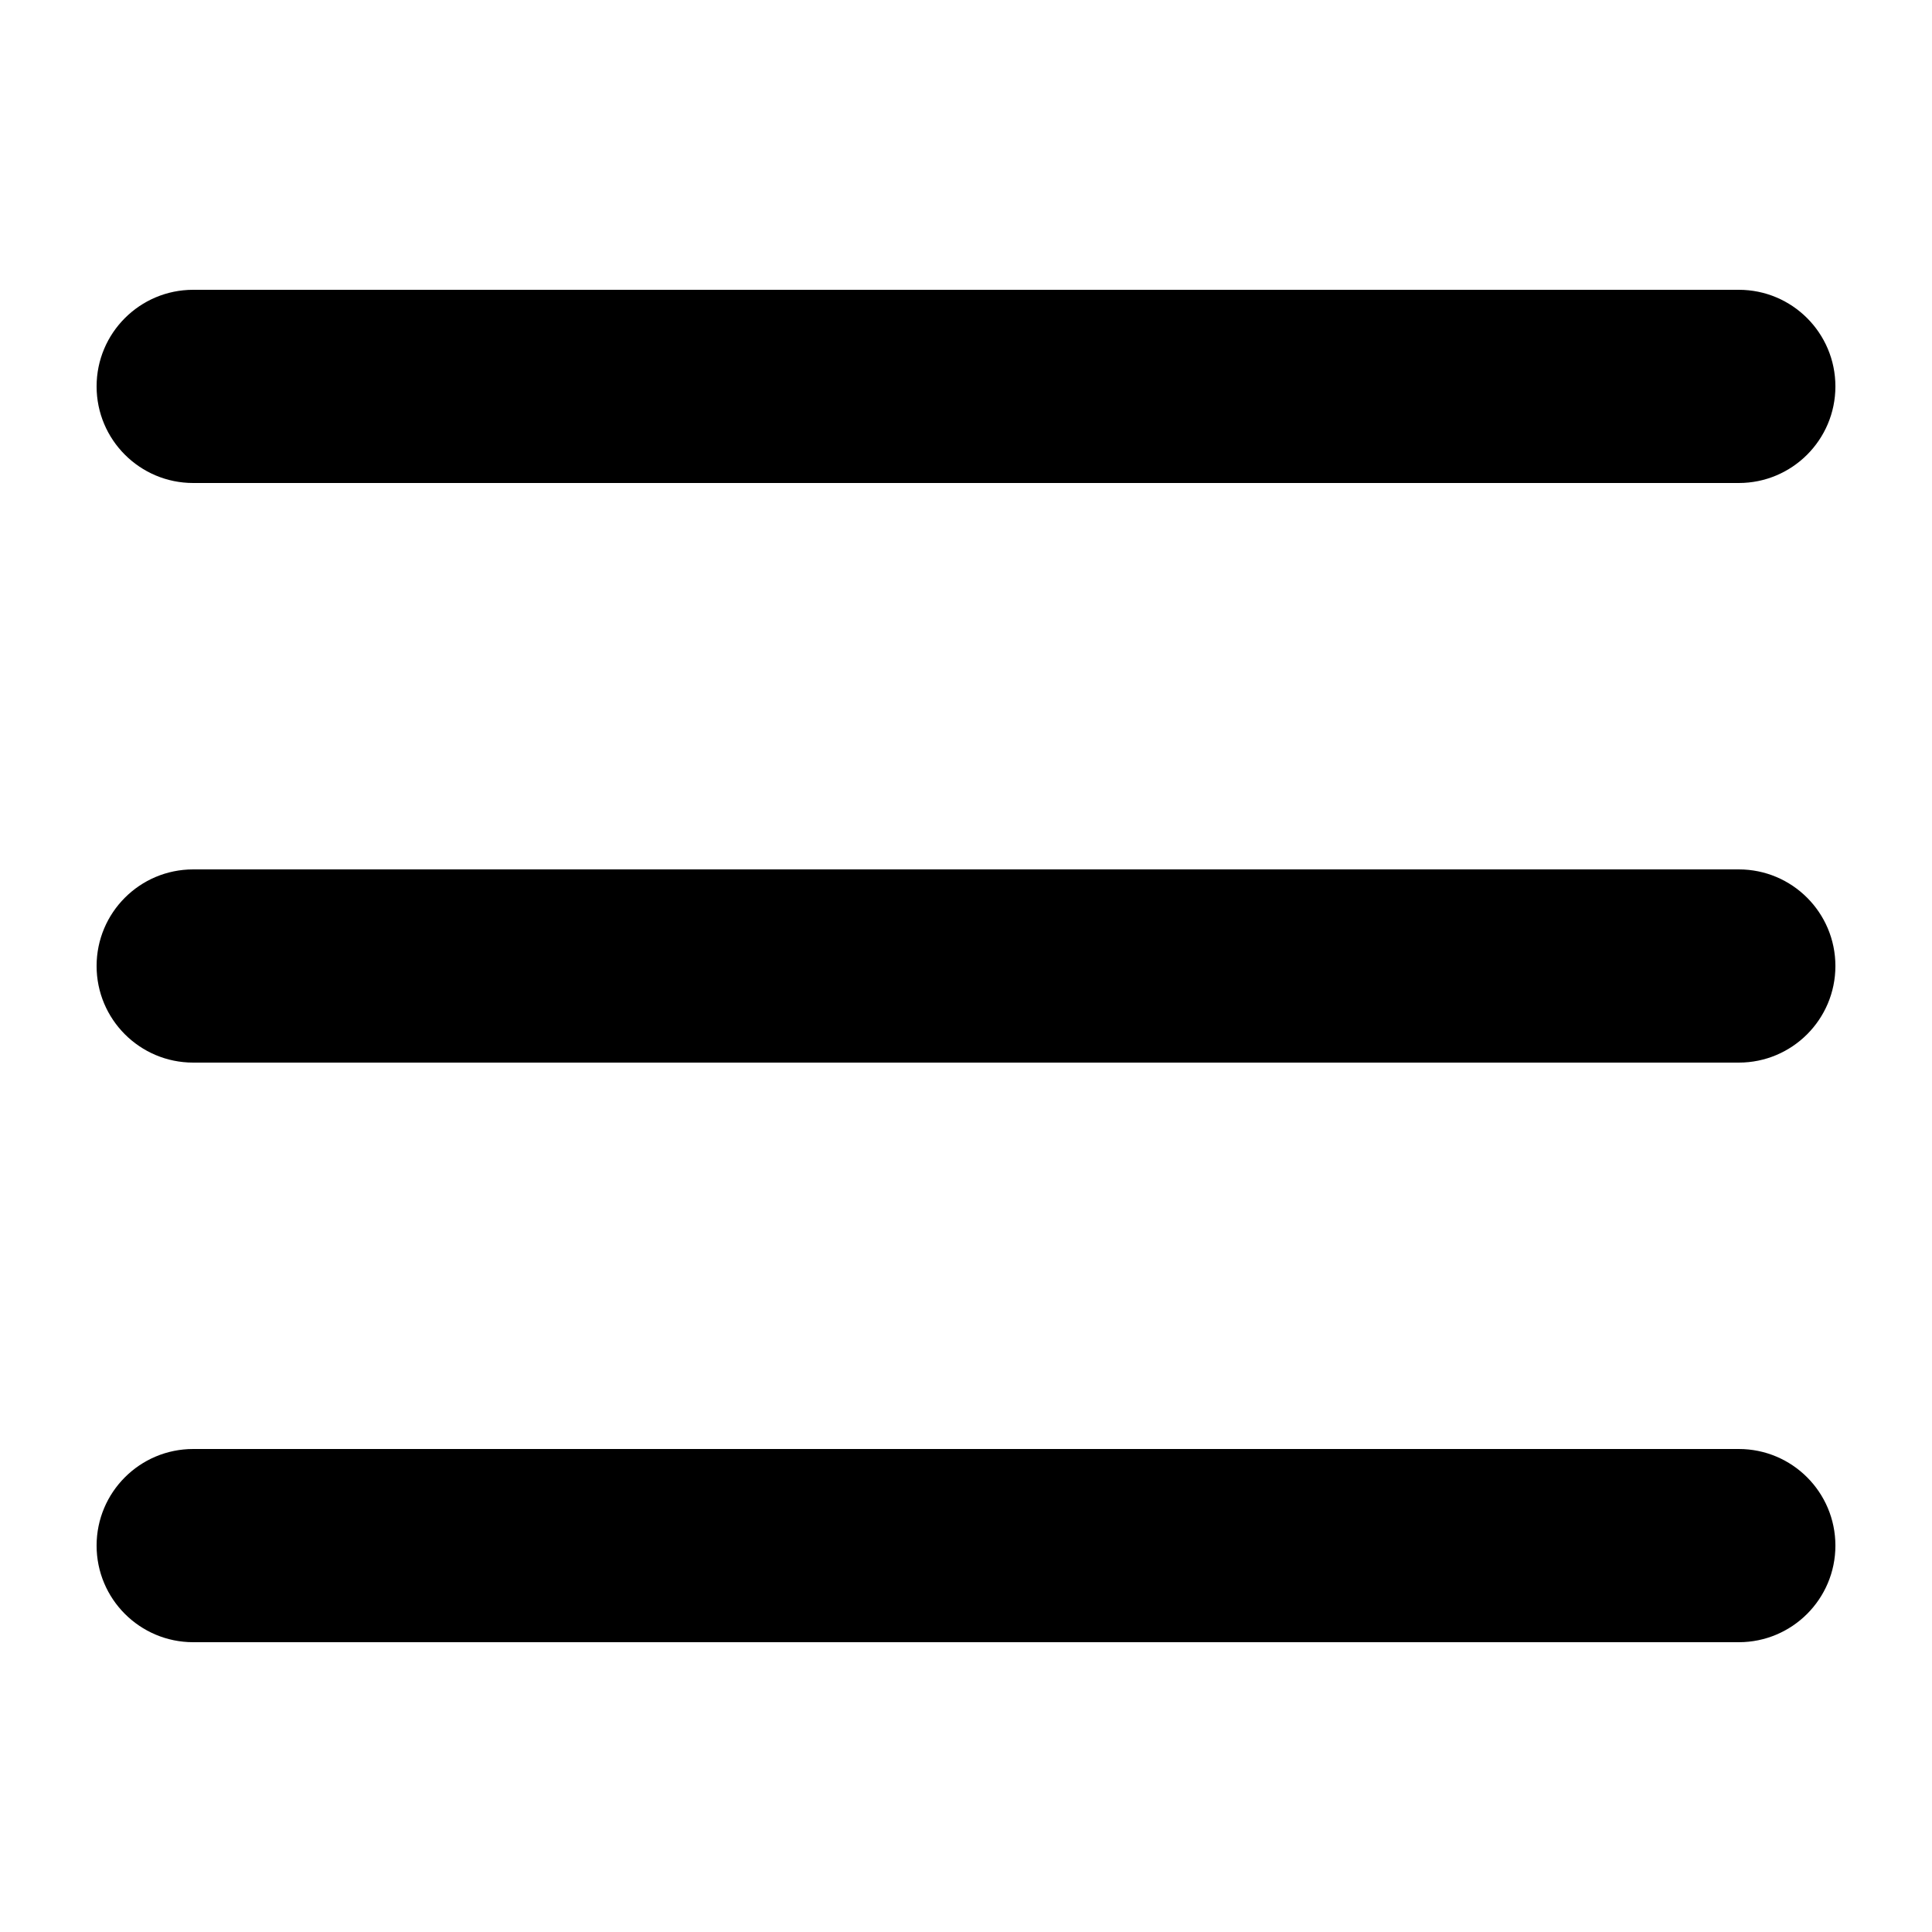
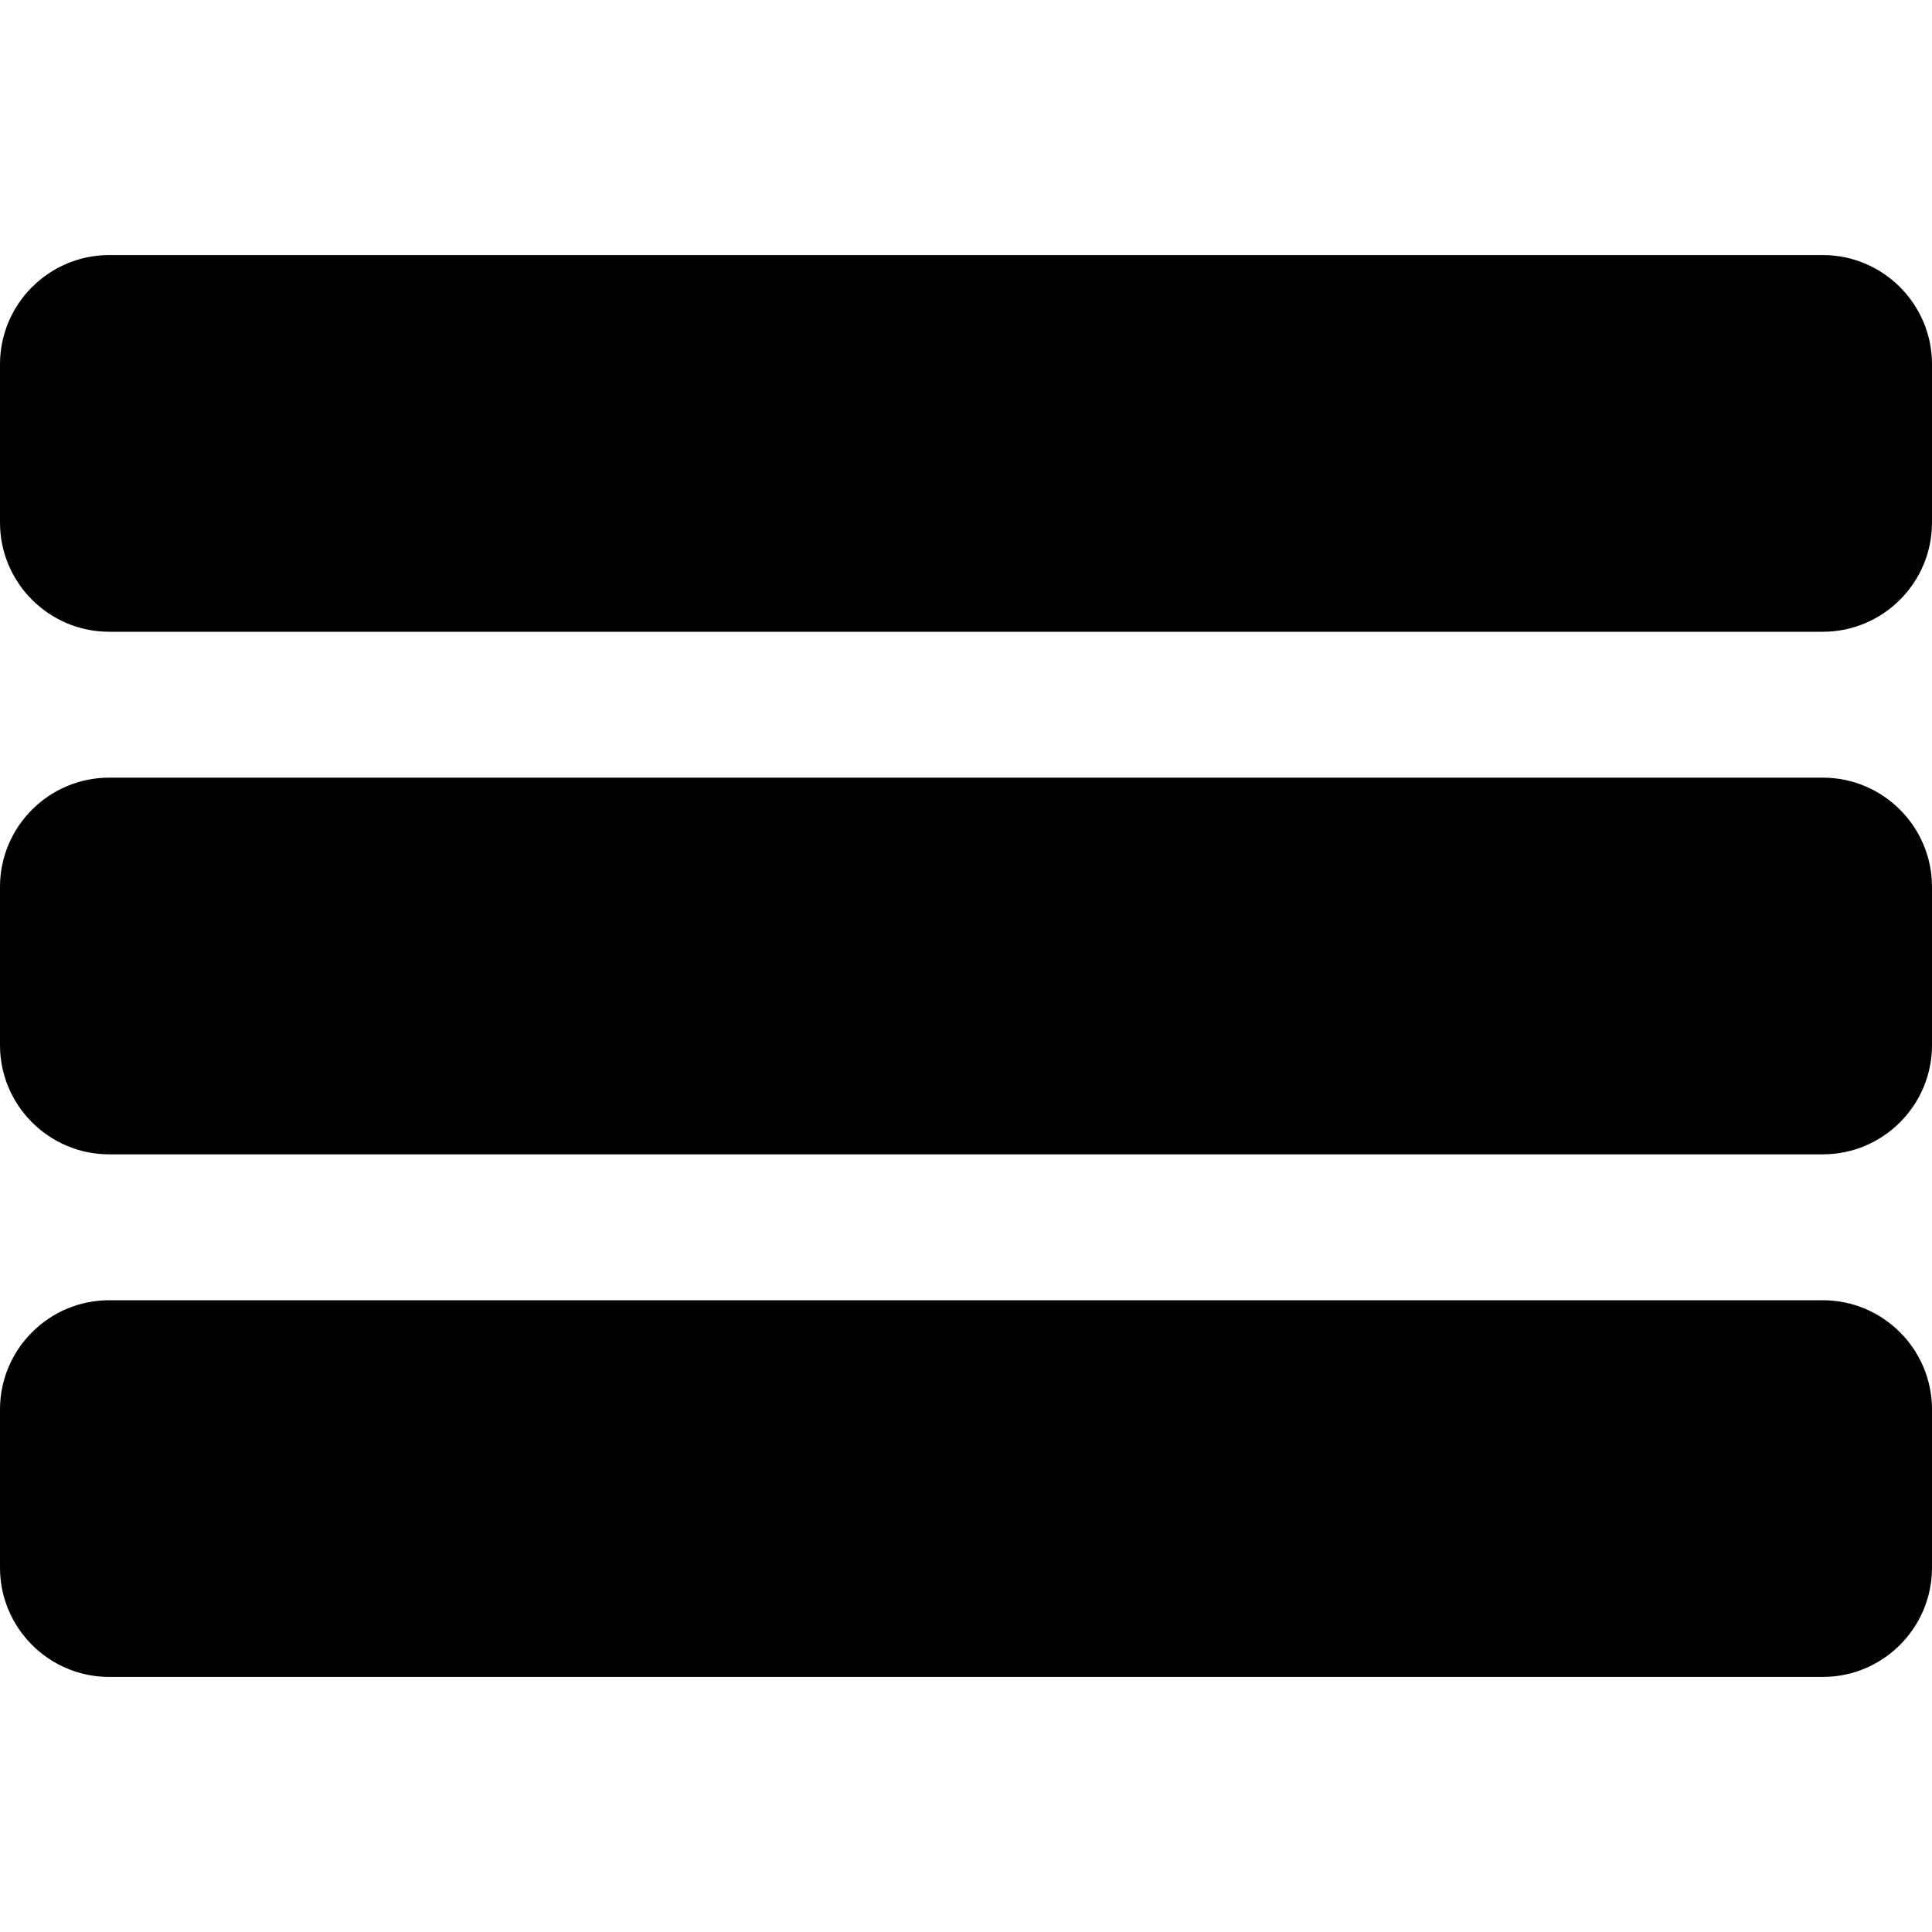
- <svg xmlns="http://www.w3.org/2000/svg" width="800px" height="800px" viewBox="0 0 20 20" fill="none">
-   <path fill="#000000" fill-rule="evenodd" d="M19 4a1 1 0 01-1 1H2a1 1 0 010-2h16a1 1 0 011 1zm0 6a1 1 0 01-1 1H2a1 1 0 110-2h16a1 1 0 011 1zm-1 7a1 1 0 100-2H2a1 1 0 100 2h16z" />
+ <svg xmlns="http://www.w3.org/2000/svg" fill="#000000" height="30px" width="30px" version="1.1" id="Layer_1" viewBox="0 0 297 297" xml:space="preserve">
+   <g id="SVGRepo_bgCarrier" stroke-width="0" />
+   <g id="SVGRepo_tracerCarrier" stroke-linecap="round" stroke-linejoin="round" />
+   <g id="SVGRepo_iconCarrier">
+     <g>
+       <g>
+         <g>
+           <path d="M280.214,39.211H16.786C7.531,39.211,0,46.742,0,55.997v24.335c0,9.256,7.531,16.787,16.786,16.787h263.428 c9.255,0,16.786-7.531,16.786-16.787V55.997C297,46.742,289.469,39.211,280.214,39.211z" />
+           <path d="M280.214,119.546H16.786C7.531,119.546,0,127.077,0,136.332v24.336c0,9.255,7.531,16.786,16.786,16.786h263.428 c9.255,0,16.786-7.531,16.786-16.786v-24.336C297,127.077,289.469,119.546,280.214,119.546z" />
+           <path d="M280.214,199.881H16.786C7.531,199.881,0,207.411,0,216.668v24.335c0,9.255,7.531,16.786,16.786,16.786h263.428 c9.255,0,16.786-7.531,16.786-16.786v-24.335C297,207.411,289.469,199.881,280.214,199.881z" />
+         </g>
+       </g>
+     </g>
+   </g>
</svg>
